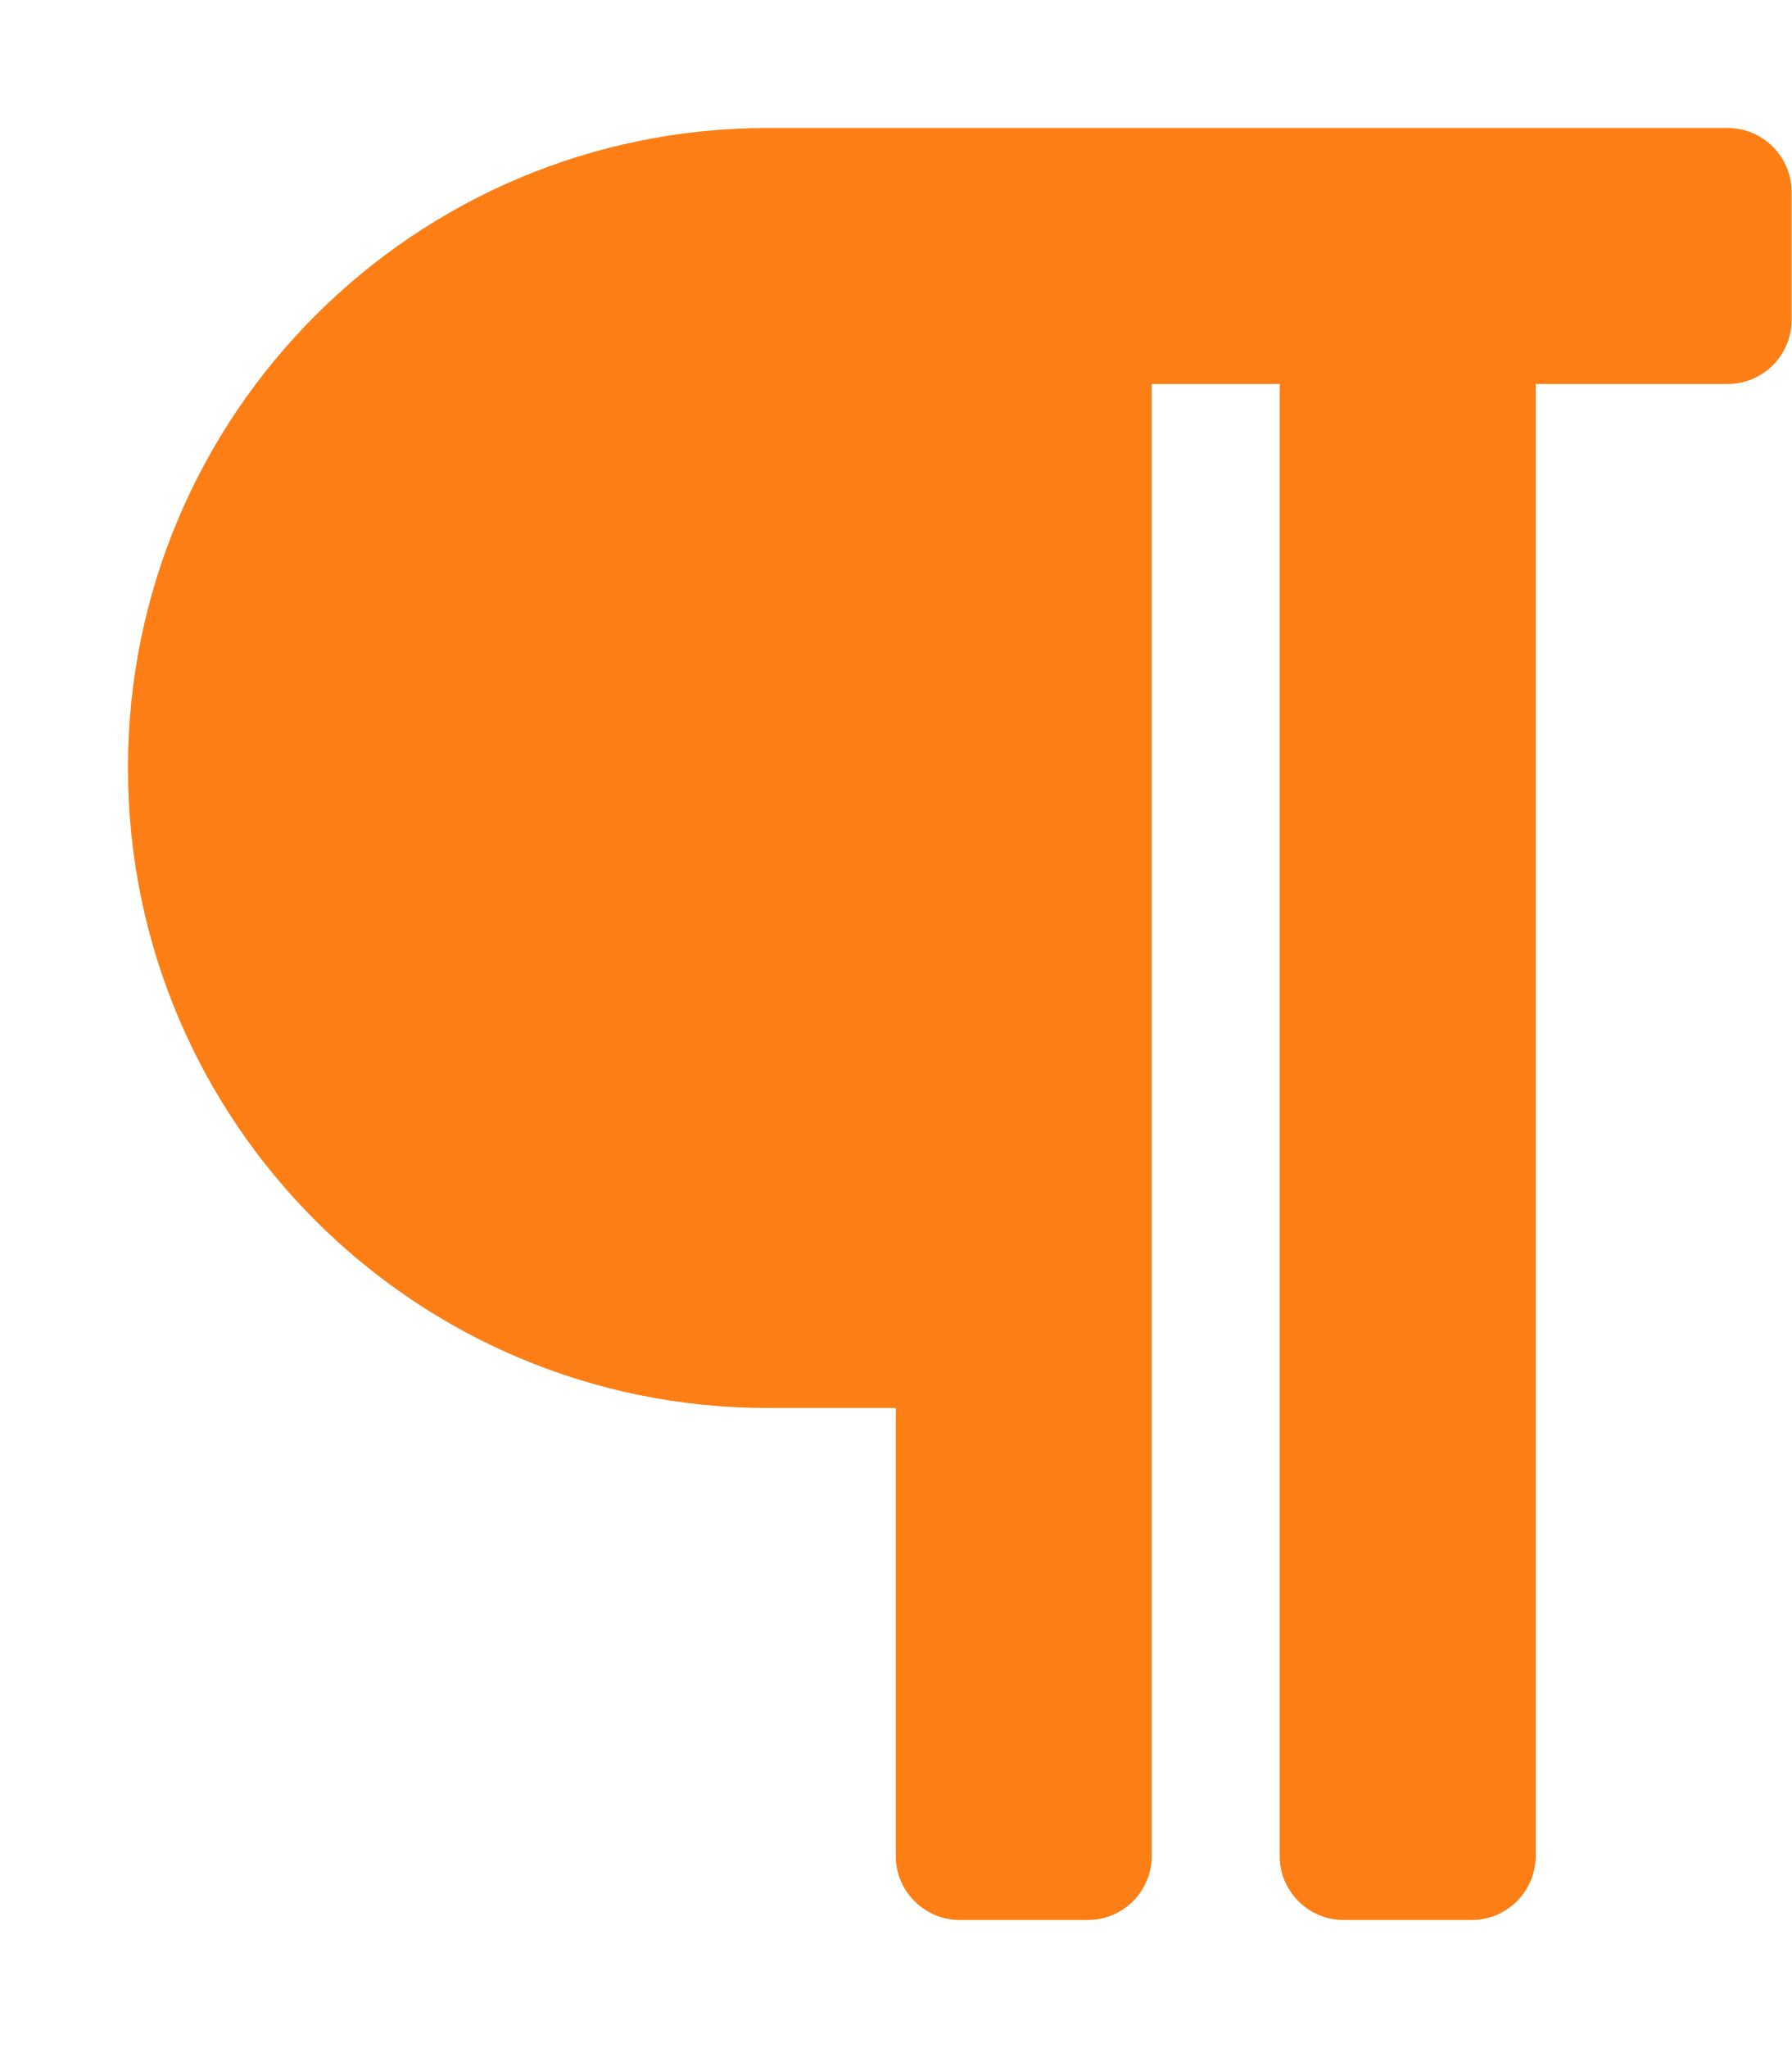
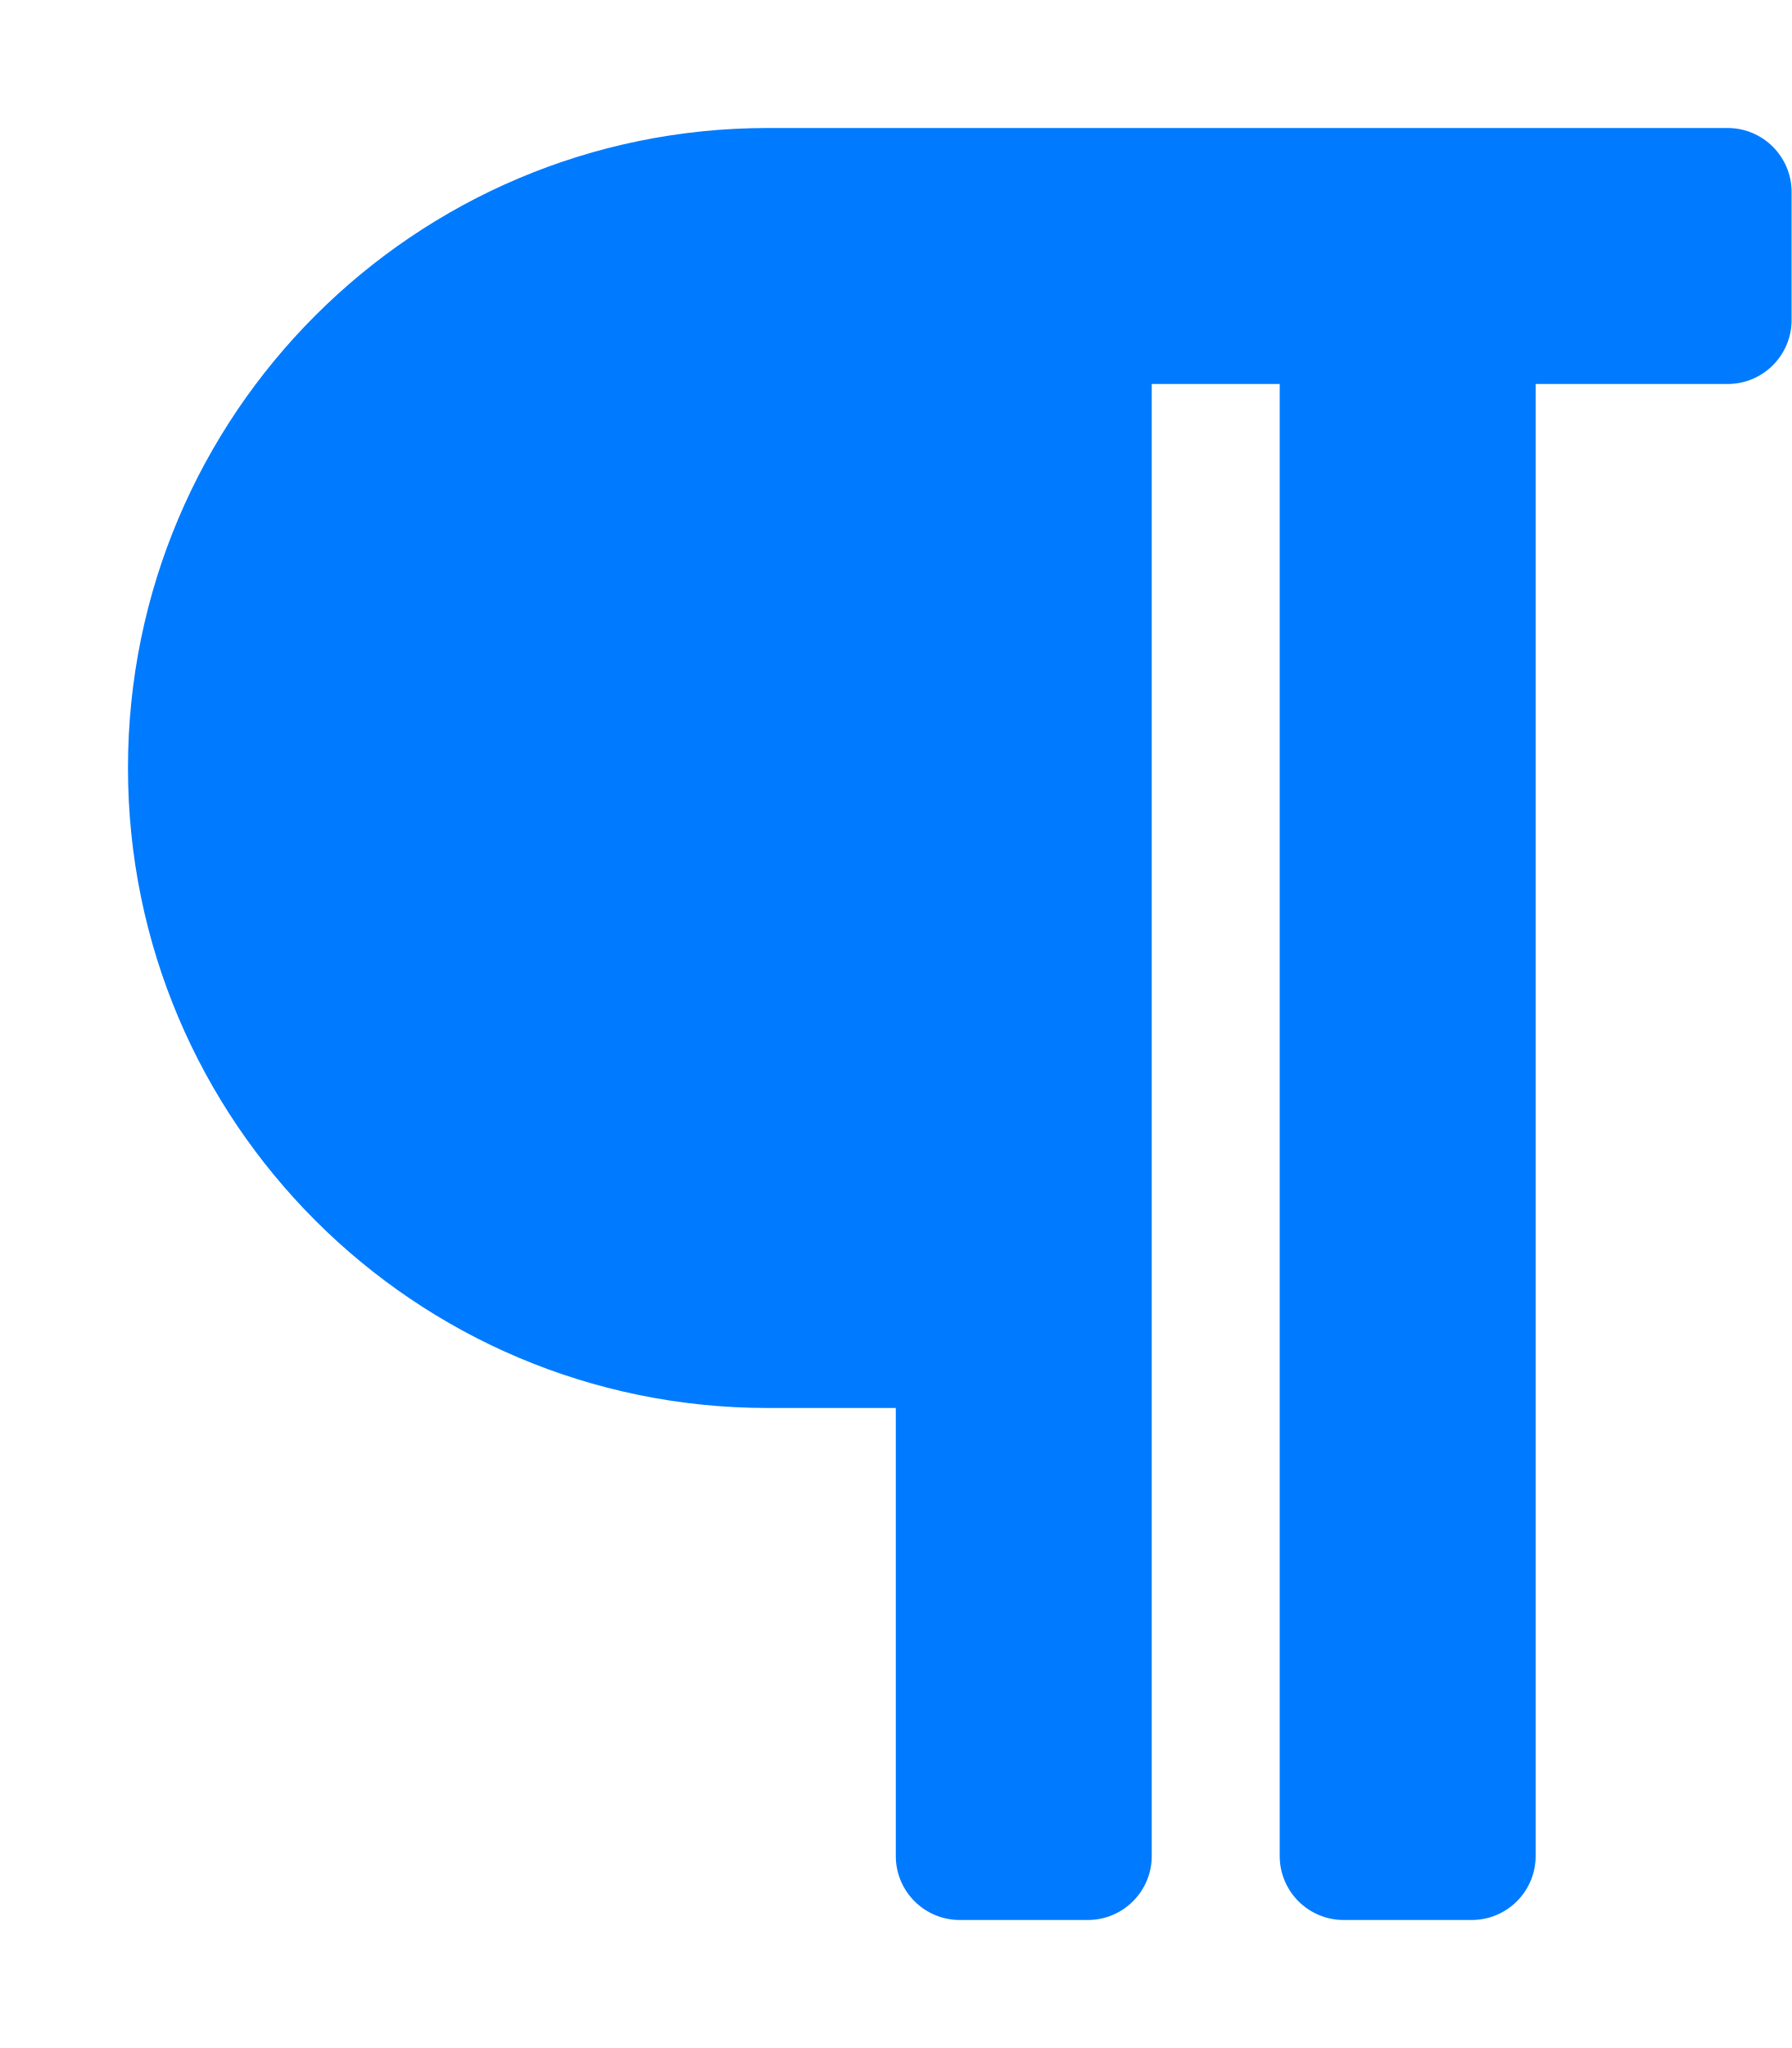
<svg xmlns="http://www.w3.org/2000/svg" viewBox="0 0 448 512">
-   <path fill="#fd7e14" d="M448 48v32a16 16 0 0 1-16 16h-48v368a16 16 0 0 1-16 16h-32a16 16 0 0 1-16-16V96h-32v368a16 16 0 0 1-16 16h-32a16 16 0 0 1-16-16V352h-32a160 160 0 0 1 0-320h240a16 16 0 0 1 16 16z" />
+   <path fill="#007bff" d="M448 48v32a16 16 0 0 1-16 16h-48v368a16 16 0 0 1-16 16h-32a16 16 0 0 1-16-16V96h-32v368a16 16 0 0 1-16 16h-32a16 16 0 0 1-16-16V352h-32a160 160 0 0 1 0-320h240a16 16 0 0 1 16 16z" />
</svg>
